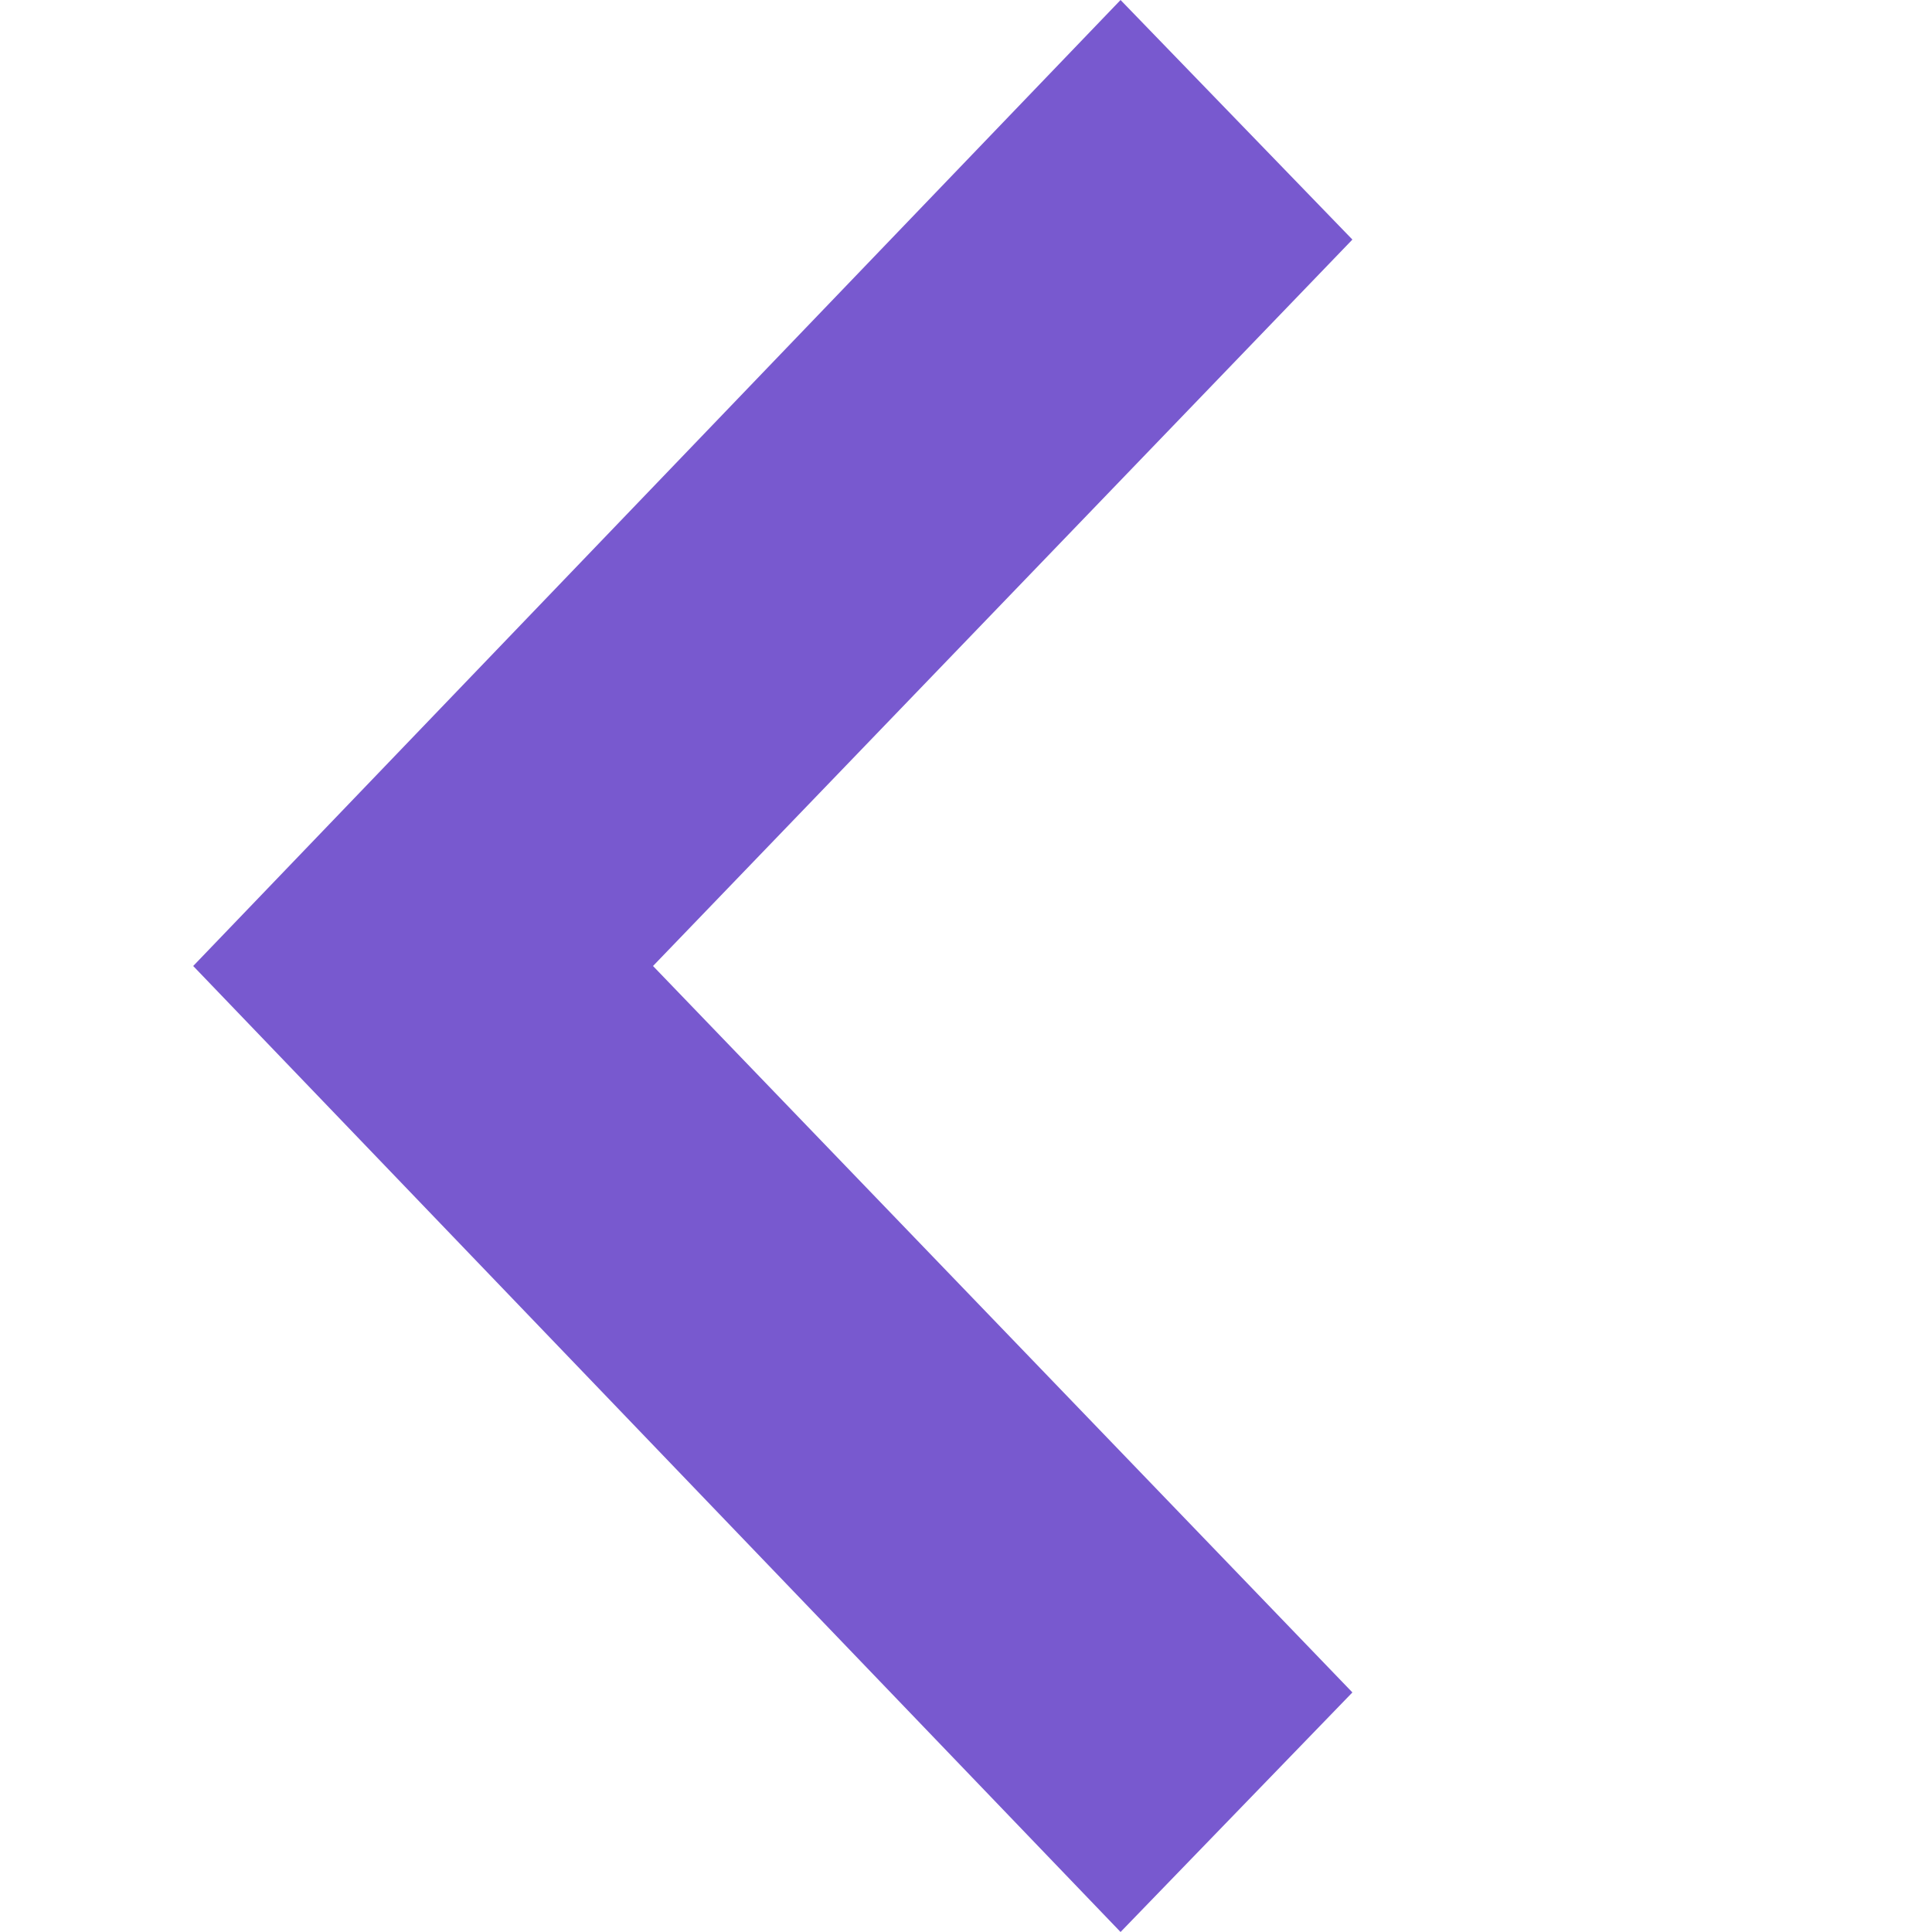
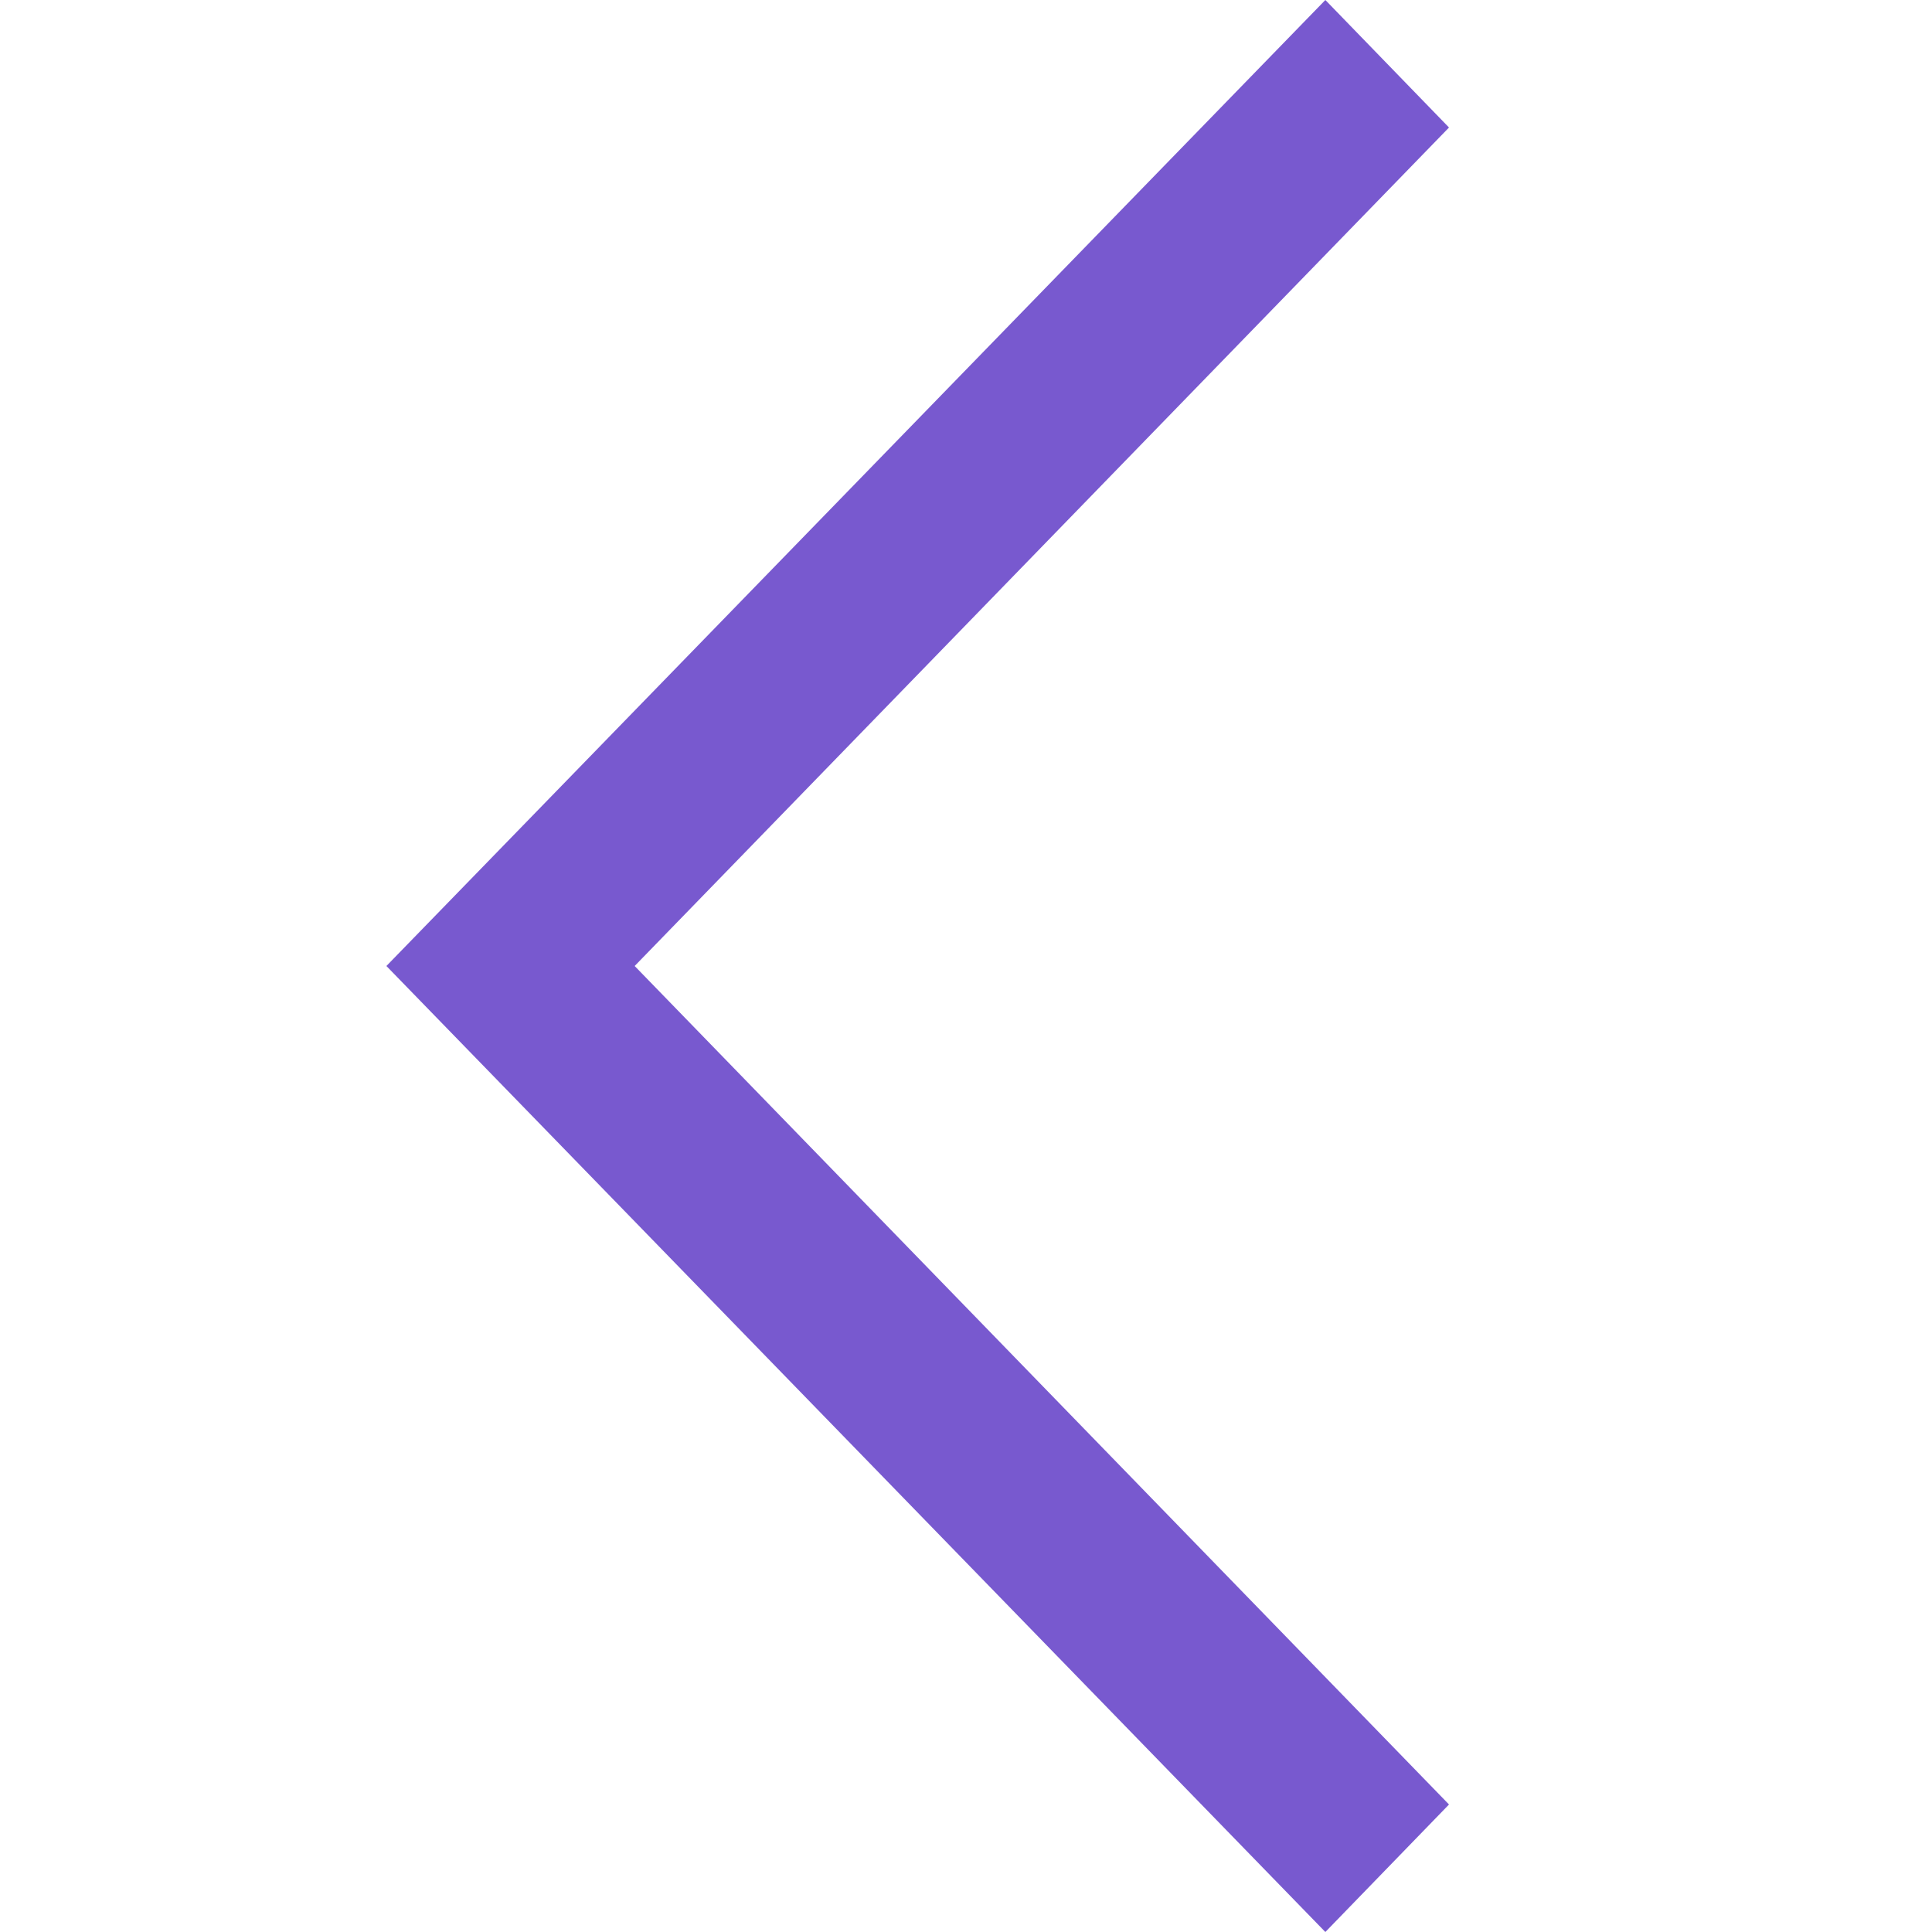
- <svg xmlns="http://www.w3.org/2000/svg" viewBox="0 0 10 10" fill="none">
-   <path fill-rule="evenodd" clip-rule="evenodd" d="m5.8 0 1.2 1.24-3.62 3.76 3.62 3.76-1.2 1.24-4.8-5 4.8-5Z" fill="#7859CF" />
+ <svg xmlns="http://www.w3.org/2000/svg" viewBox="0 0 20 20" fill="none">
+   <path fill-rule="evenodd" clip-rule="evenodd" d="m13.72 0 1.28 1.32-8.43 8.68 8.43 8.68-1.28 1.32-9.72-10 9.72-10Z" fill="#7859CF" />
</svg>
